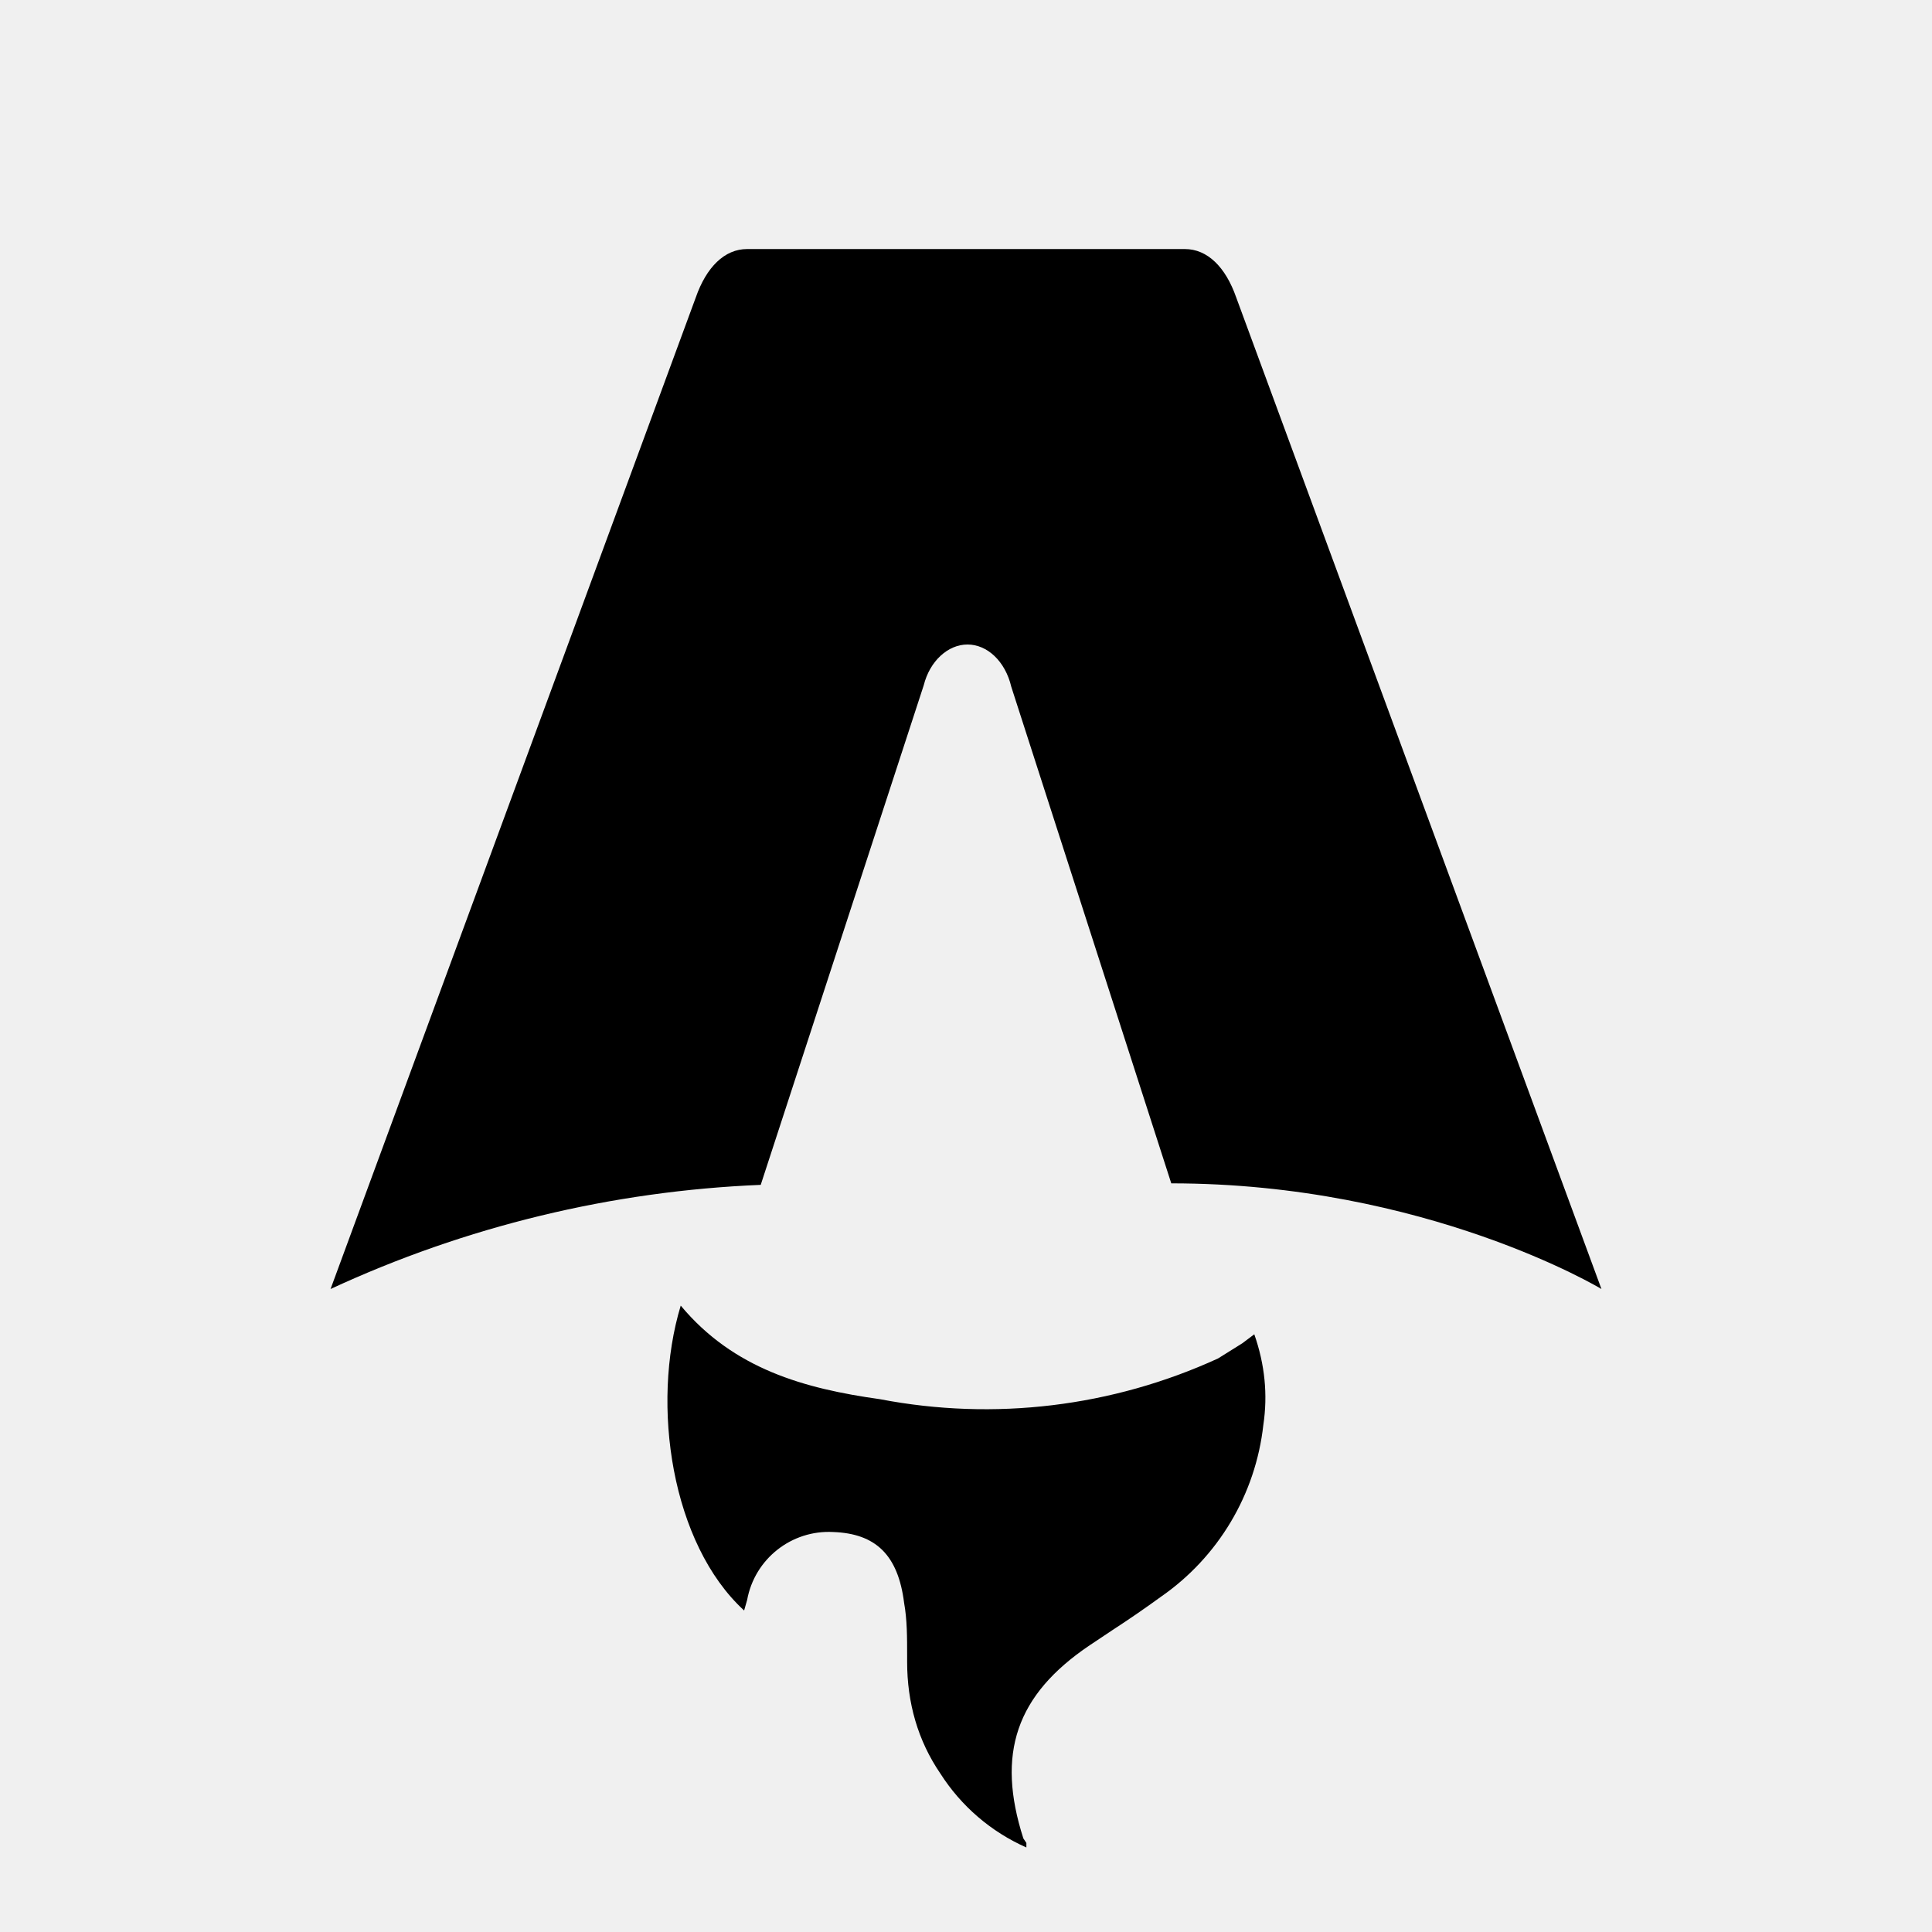
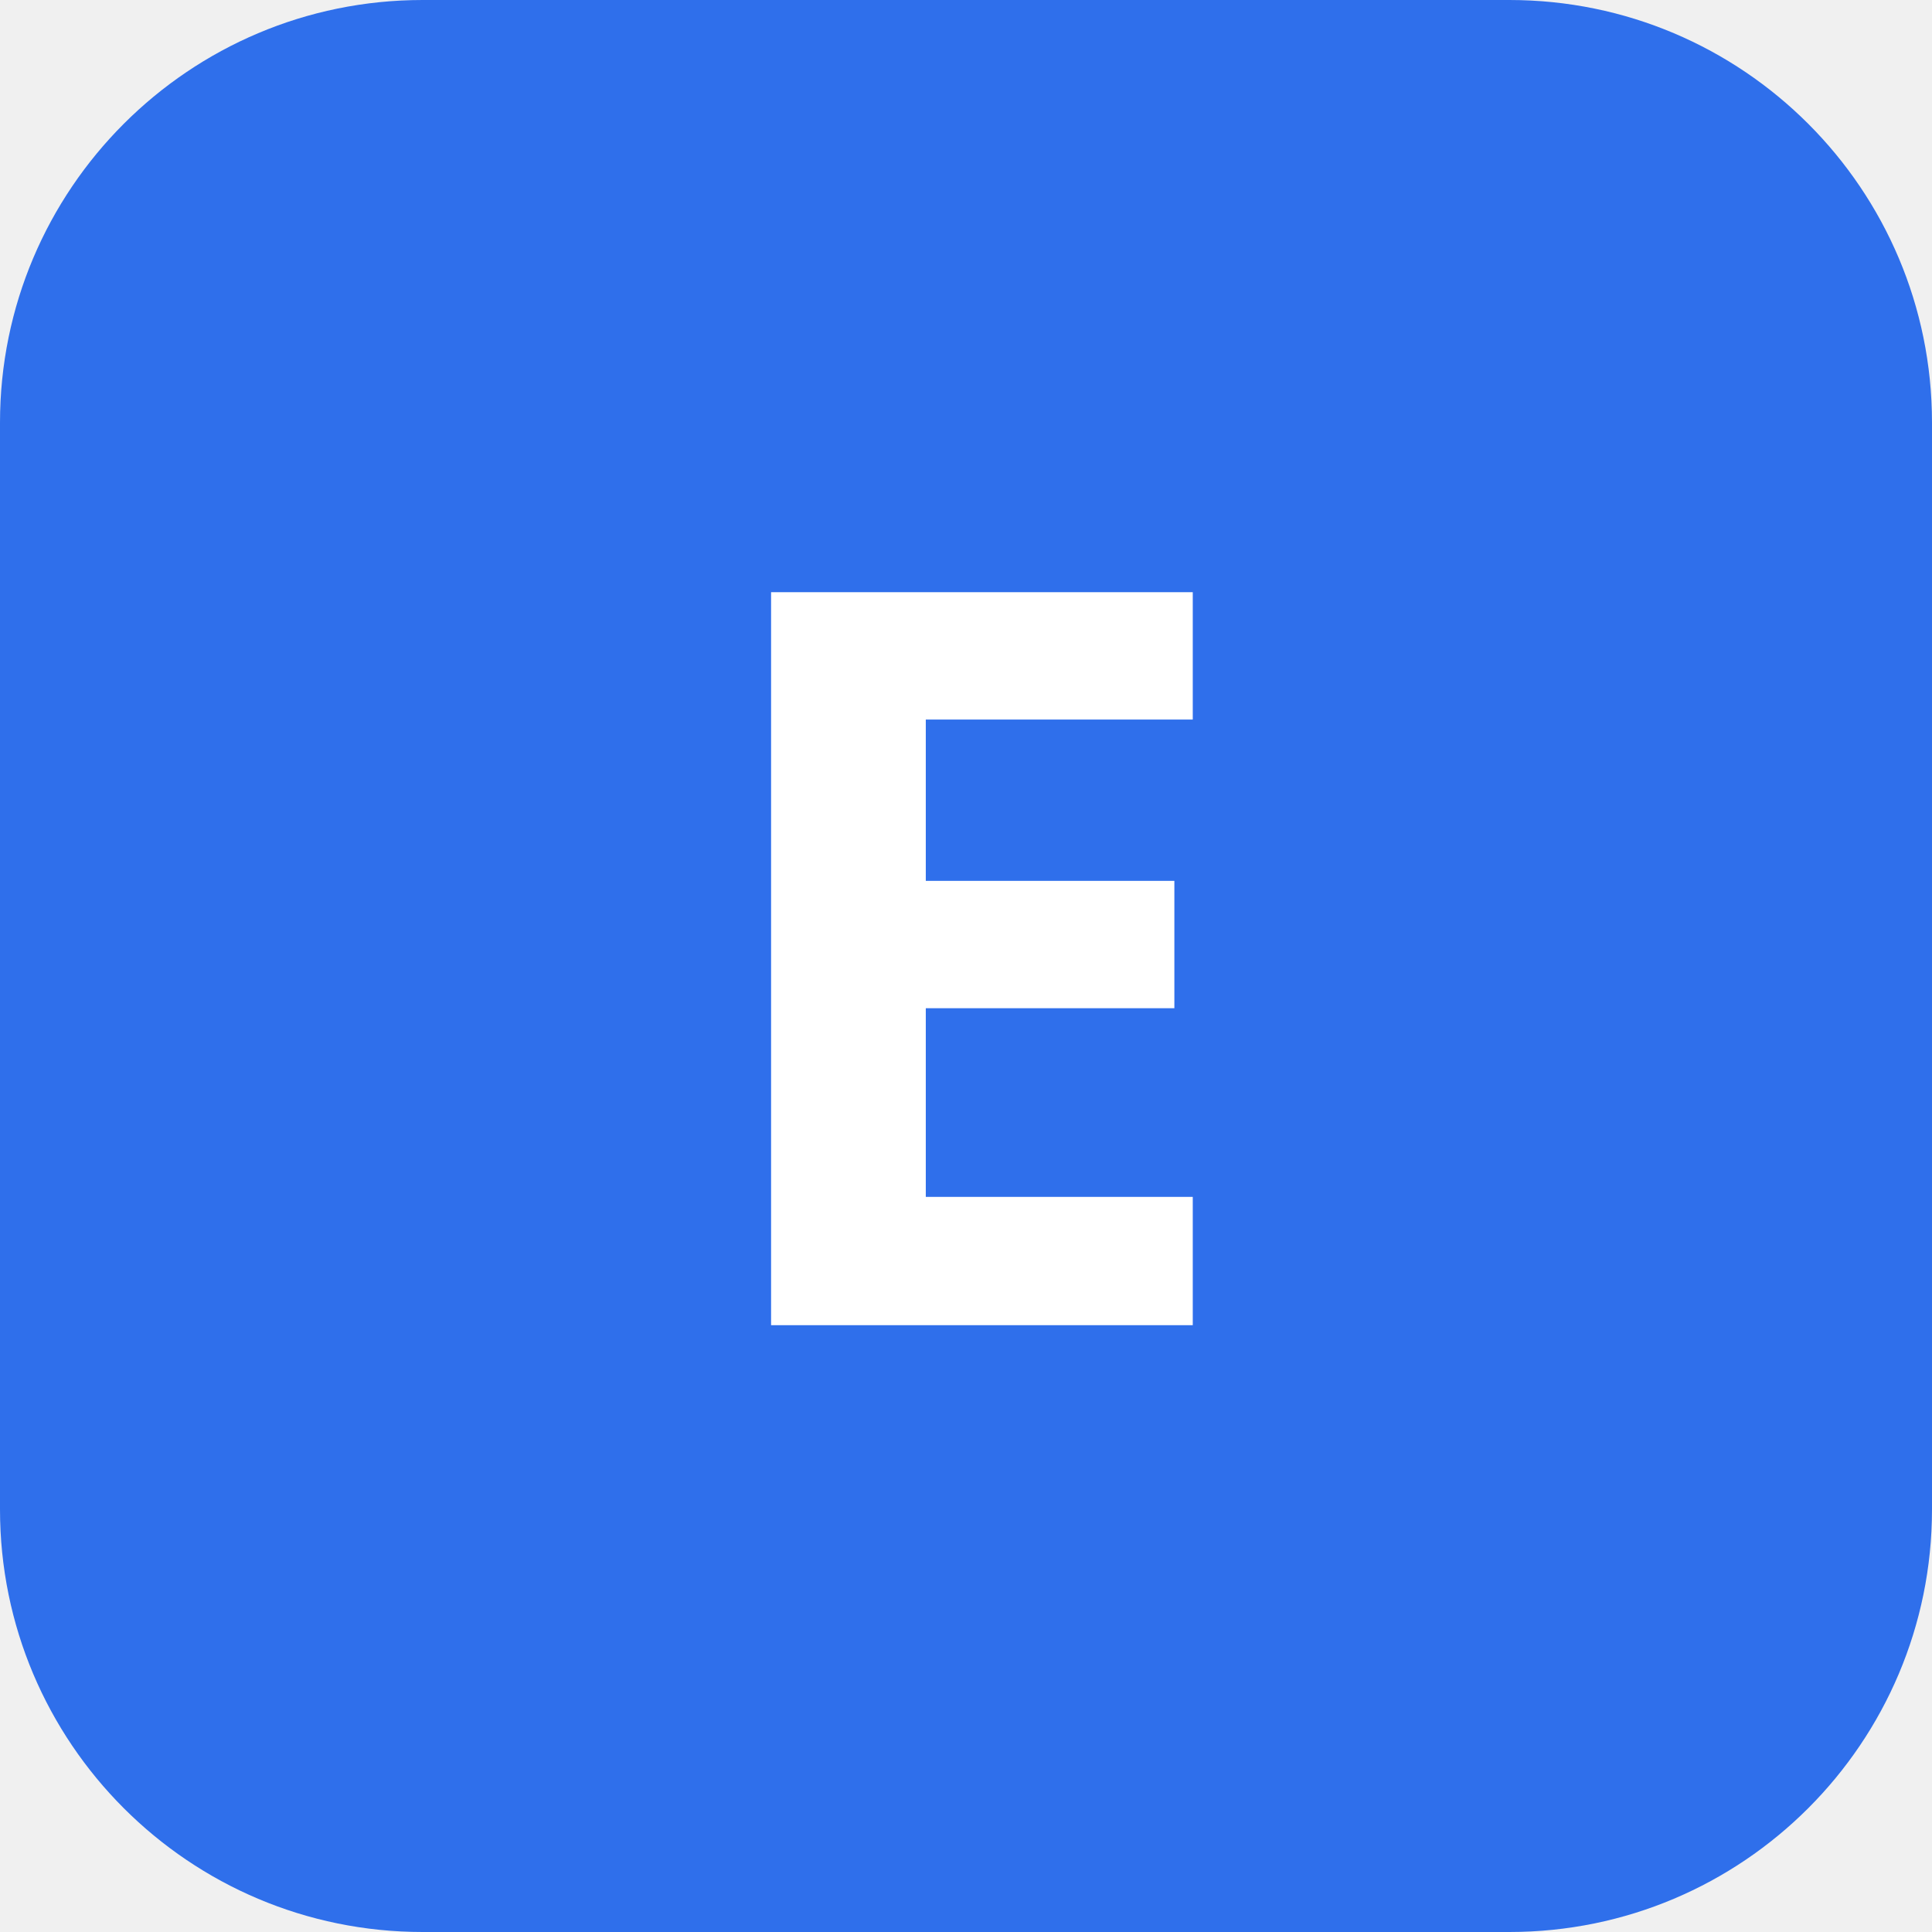
- <svg xmlns="http://www.w3.org/2000/svg" fill="none" viewBox="0 0 128 128">
-   <path d="M50.4 78.5a75.1 75.1 0 0 0-28.5 6.9l24.2-65.7c.7-2 1.9-3.2 3.4-3.2h29c1.5 0 2.7 1.2 3.4 3.2l24.2 65.7s-11.6-7-28.5-7L67 45.5c-.4-1.7-1.6-2.8-2.9-2.8-1.3 0-2.5 1.1-2.9 2.7L50.4 78.5Zm-1.1 28.2Zm-4.2-20.2c-2 6.6-.6 15.8 4.2 20.2a17.5 17.5 0 0 1 .2-.7 5.5 5.5 0 0 1 5.7-4.5c2.8.1 4.3 1.5 4.7 4.7.2 1.1.2 2.3.2 3.5v.4c0 2.7.7 5.2 2.2 7.4a13 13 0 0 0 5.7 4.9v-.3l-.2-.3c-1.8-5.6-.5-9.5 4.4-12.8l1.5-1a73 73 0 0 0 3.2-2.2 16 16 0 0 0 6.8-11.4c.3-2 .1-4-.6-6l-.8.6-1.6 1a37 37 0 0 1-22.4 2.7c-5-.7-9.7-2-13.2-6.2Z" />
-   <style>
-         path { fill: #000; }
-         @media (prefers-color-scheme: dark) {
-             path { fill: #FFF; }
-         }
-     </style>
+ <svg xmlns="http://www.w3.org/2000/svg" viewBox="0 0 64 64">
+   <rect width="64" height="64" rx="14" fill="#2f6feb" />
+   <text x="50%" y="50%" dy="0.35em" text-anchor="middle" font-family="system-ui, sans-serif" font-size="34" font-weight="700" fill="#ffffff">E</text>
</svg>
